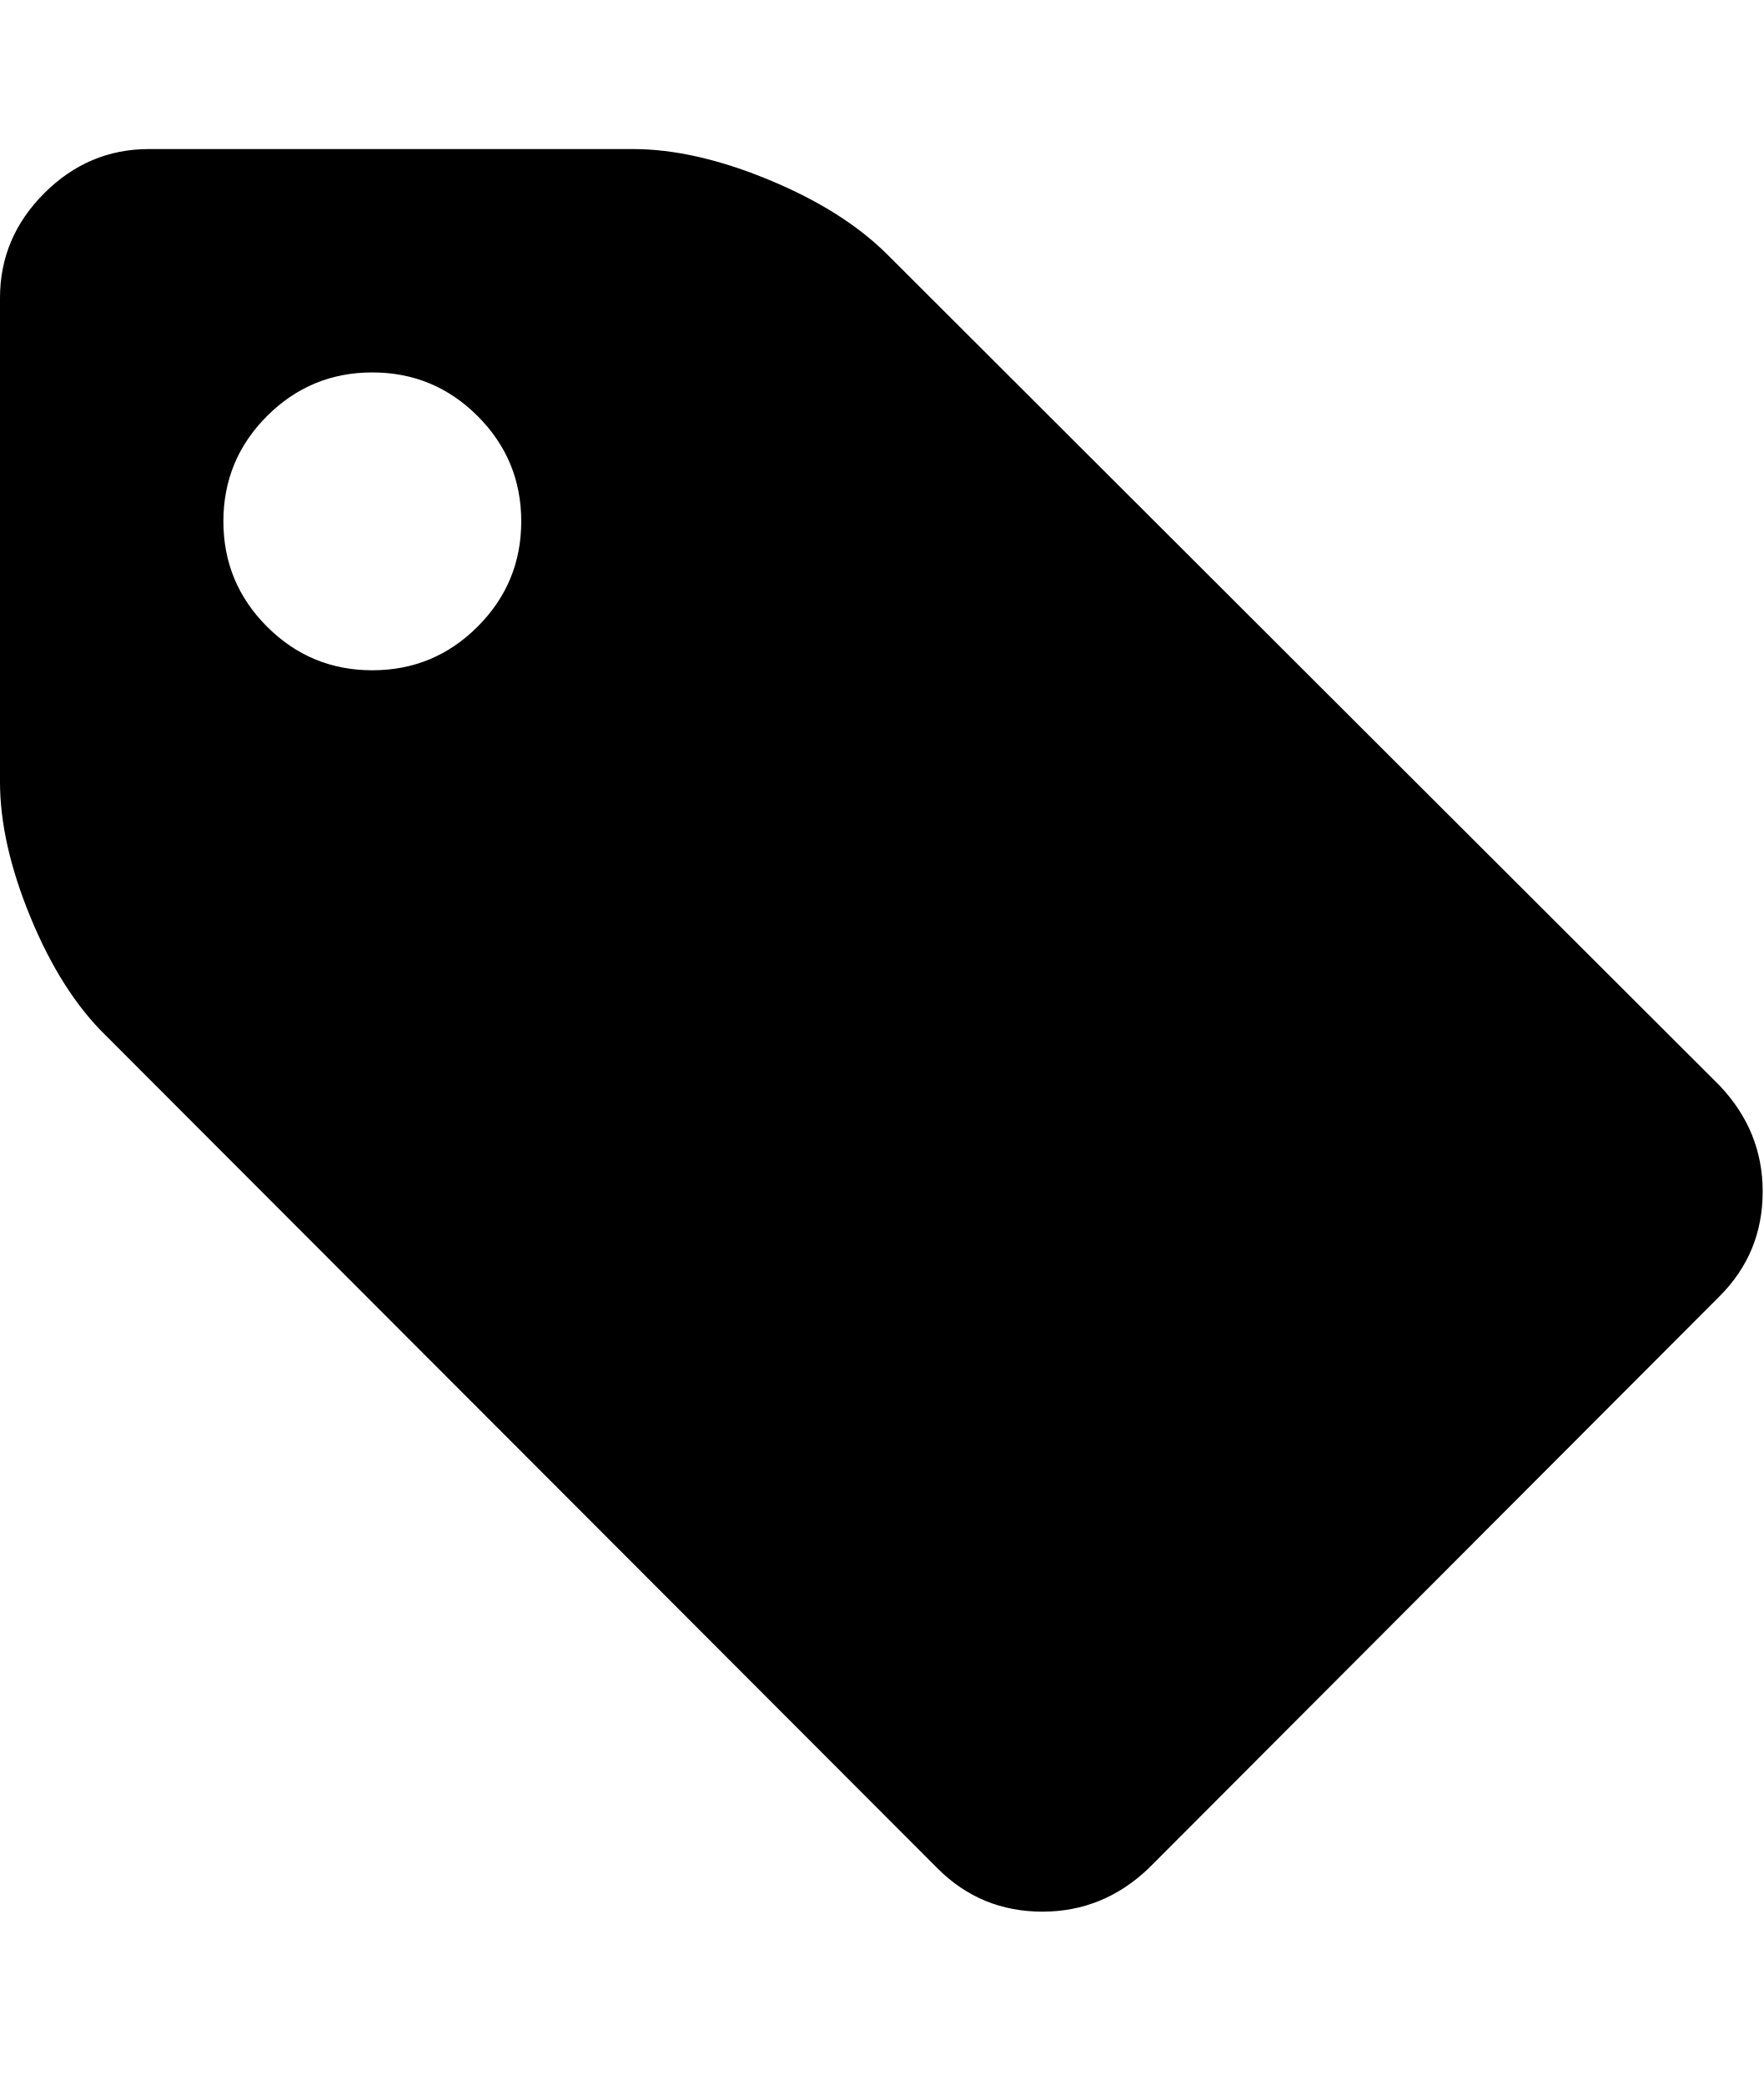
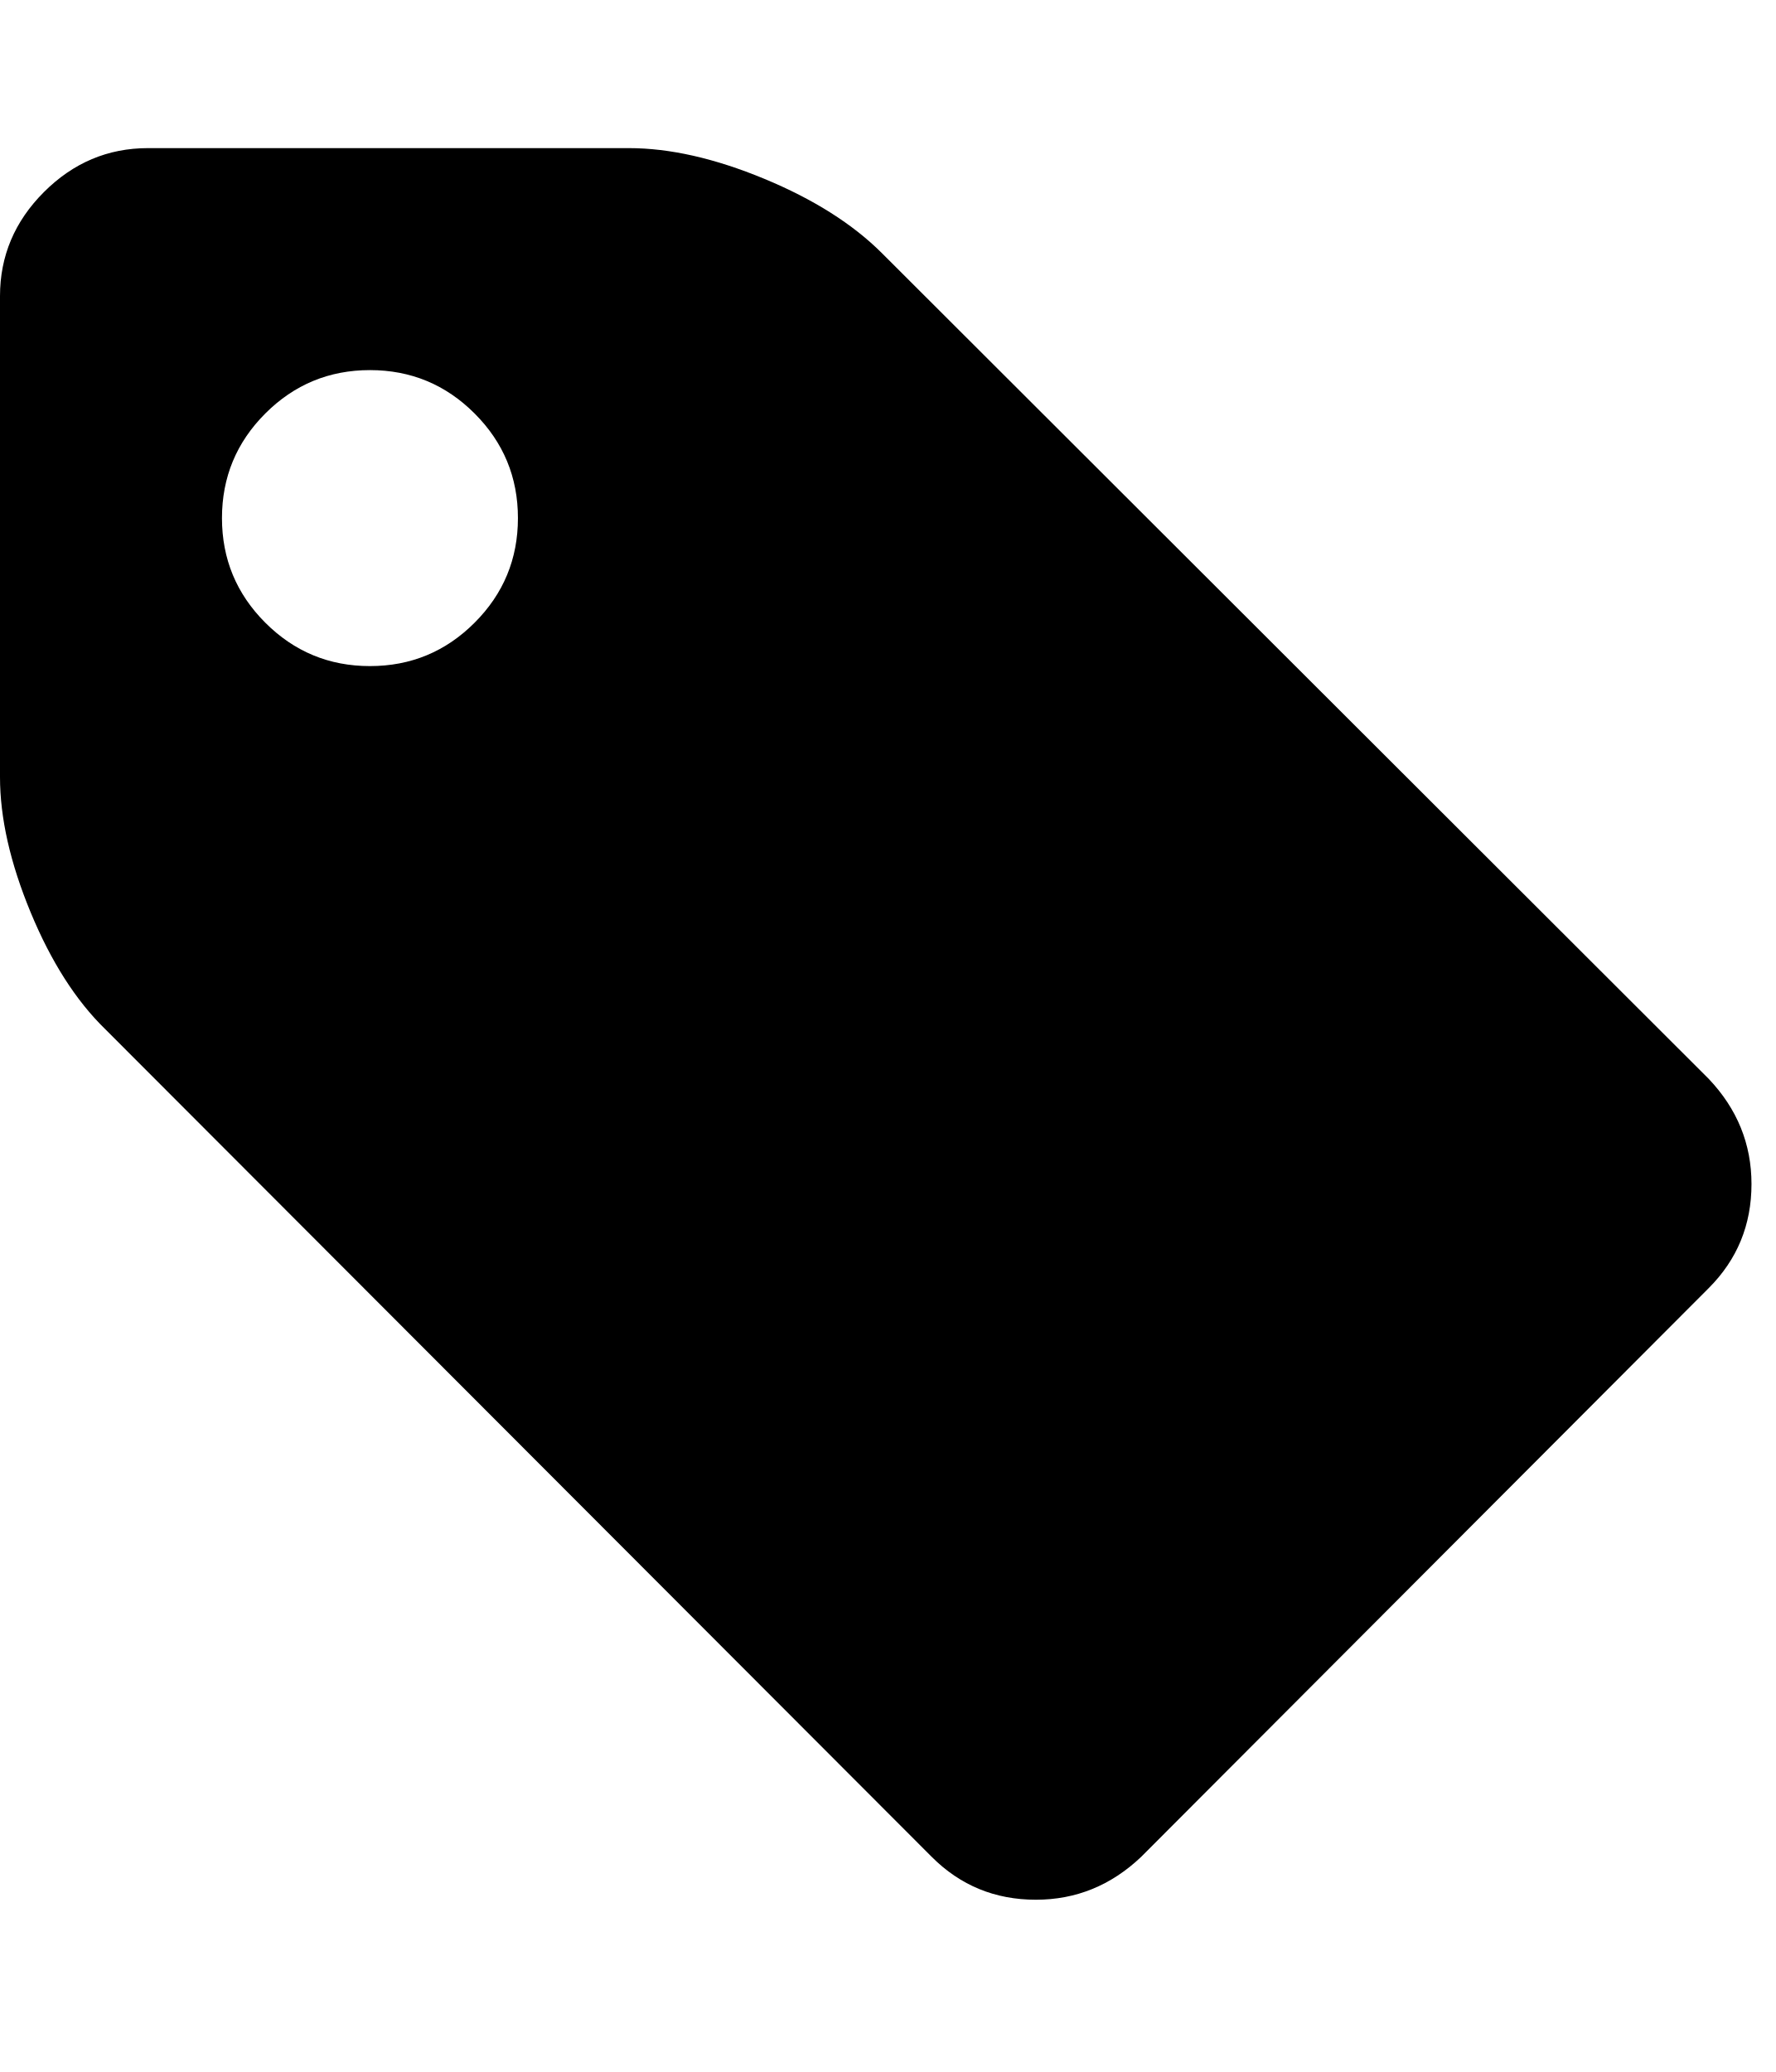
- <svg xmlns="http://www.w3.org/2000/svg" height="1000" width="846">
-   <path d="M0 375.04l0-232.128q0-29.016 21.204-50.22t50.22-21.204l232.128 0q29.574 0 65.286 14.787t56.916 35.991l398.97 398.412q20.646 21.762 20.646 50.778 0 29.574-20.646 50.22l-273.978 274.536q-21.762 20.646-50.778 20.646-29.574 0-50.22-20.646l-398.97-399.528q-21.204-20.646-35.991-56.358t-14.787-65.286zm107.136-124.992q0 29.574 20.925 50.499t50.499 20.925 50.499-20.925 20.925-50.499-20.925-50.499-50.499-20.925-50.499 20.925-20.925 50.499z" />
+ <svg xmlns="http://www.w3.org/2000/svg" height="1000" width="857.143">
+   <path d="M0 375.04v-232.128q0 -29.016 21.204 -50.22t50.22 -21.204h232.128q29.574 0 65.286 14.787t56.916 35.991l398.97 398.412q20.646 21.762 20.646 50.778 0 29.574 -20.646 50.22l-273.978 274.536q-21.762 20.646 -50.778 20.646 -29.574 0 -50.22 -20.646l-398.97 -399.528q-21.204 -20.646 -35.991 -56.358t-14.787 -65.286zm107.136 -124.992q0 29.574 20.925 50.499t50.499 20.925 50.499 -20.925 20.925 -50.499 -20.925 -50.499 -50.499 -20.925 -50.499 20.925 -20.925 50.499z" />
</svg>
